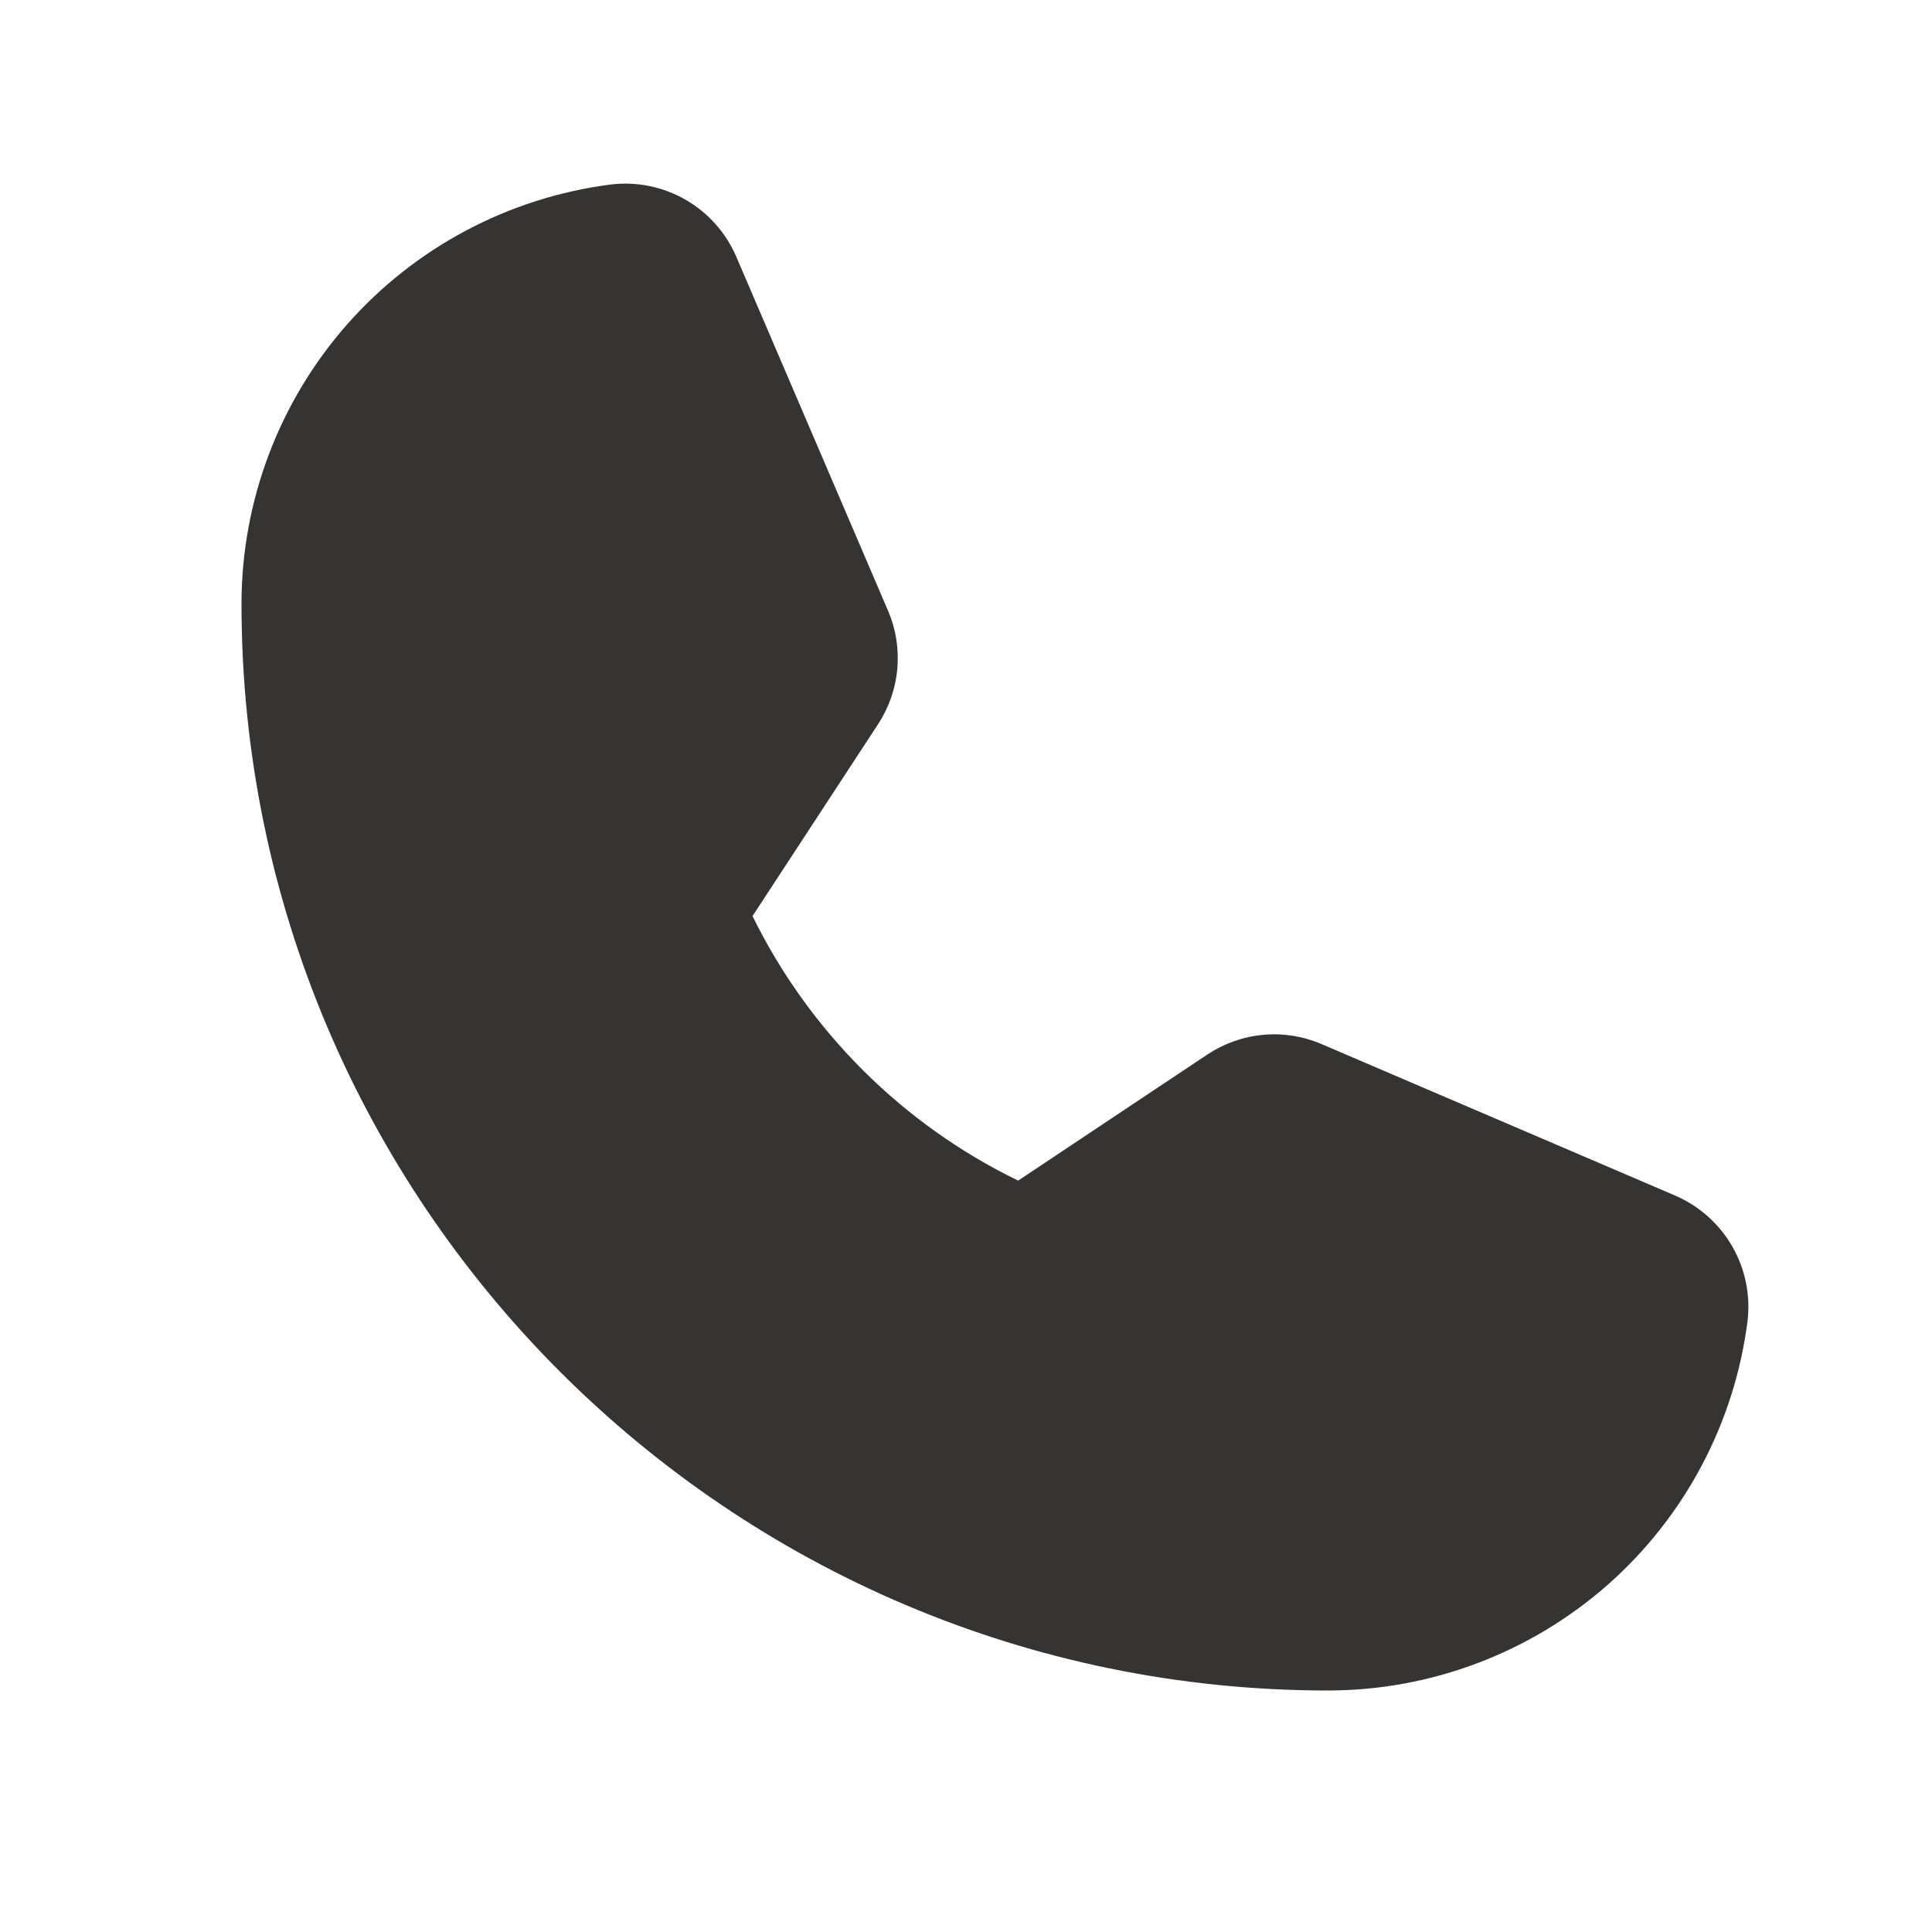
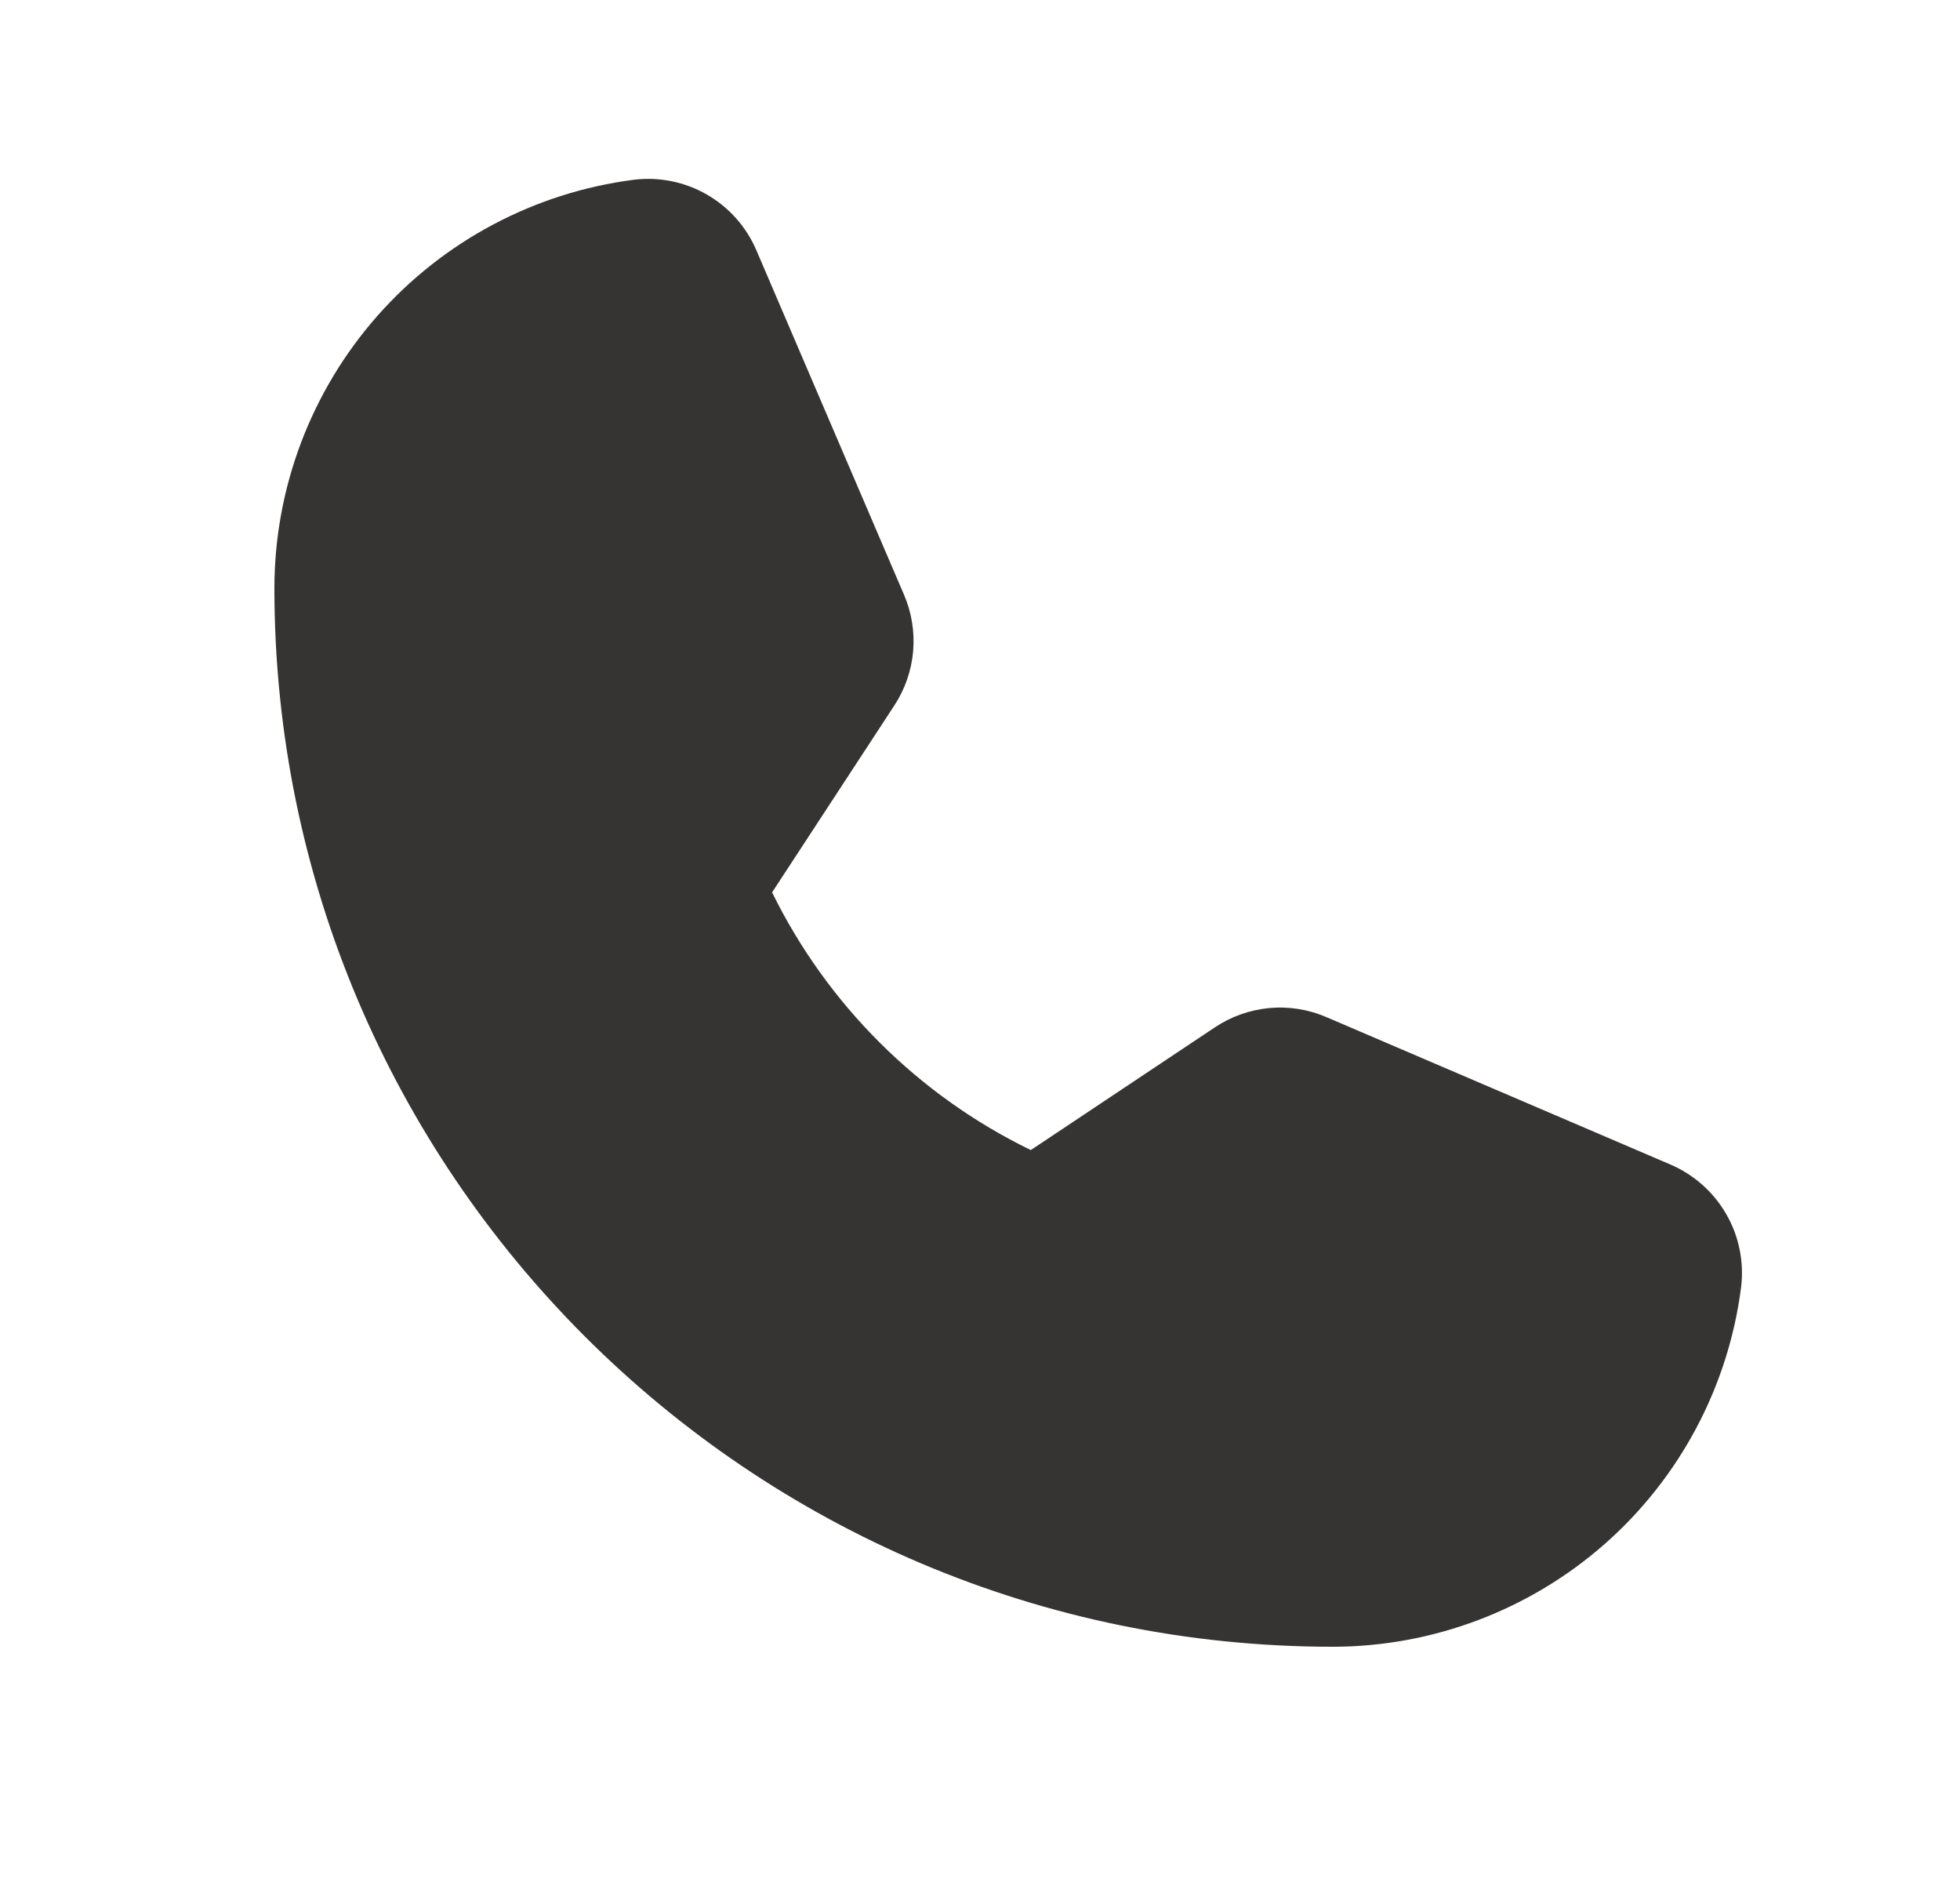
- <svg xmlns="http://www.w3.org/2000/svg" width="24" height="24" viewBox="0 0 24 24" fill="none">
-   <path d="M20.81 14.852L16.419 12.971C16.189 12.872 15.939 12.832 15.691 12.855C15.442 12.878 15.203 12.963 14.996 13.101L12.648 14.666C11.213 13.969 10.052 12.812 9.348 11.38L9.348 11.38L10.907 8.997C11.043 8.79 11.125 8.553 11.147 8.307C11.168 8.06 11.129 7.812 11.031 7.585L9.147 3.19C9.019 2.892 8.798 2.643 8.516 2.481C8.235 2.319 7.909 2.253 7.586 2.292C6.32 2.455 5.155 3.073 4.311 4.031C3.467 4.99 3.001 6.223 3 7.5C3 14.944 9.056 21 16.5 21C17.777 20.999 19.01 20.532 19.969 19.689C20.927 18.845 21.546 17.68 21.708 16.414C21.747 16.091 21.681 15.765 21.519 15.484C21.357 15.202 21.108 14.981 20.81 14.852Z" fill="#353432" />
+ <svg xmlns="http://www.w3.org/2000/svg" width="25" height="24" viewBox="0 0 25 24" fill="none">
+   <path d="M21.31 14.852L16.919 12.971C16.689 12.872 16.439 12.832 16.191 12.855C15.942 12.878 15.703 12.963 15.496 13.101L13.148 14.666C11.713 13.969 10.552 12.812 9.848 11.38L9.848 11.38L11.407 8.997C11.543 8.79 11.625 8.553 11.647 8.307C11.668 8.06 11.629 7.812 11.531 7.585L9.647 3.19C9.519 2.892 9.298 2.643 9.016 2.481C8.735 2.319 8.409 2.253 8.086 2.292C6.82 2.455 5.655 3.073 4.811 4.031C3.967 4.99 3.501 6.223 3.5 7.5C3.5 14.944 9.556 21 17 21C18.277 20.999 19.51 20.532 20.469 19.689C21.427 18.845 22.046 17.68 22.208 16.414C22.247 16.091 22.181 15.765 22.019 15.484C21.857 15.202 21.608 14.981 21.31 14.852Z" fill="#353432" />
</svg>
